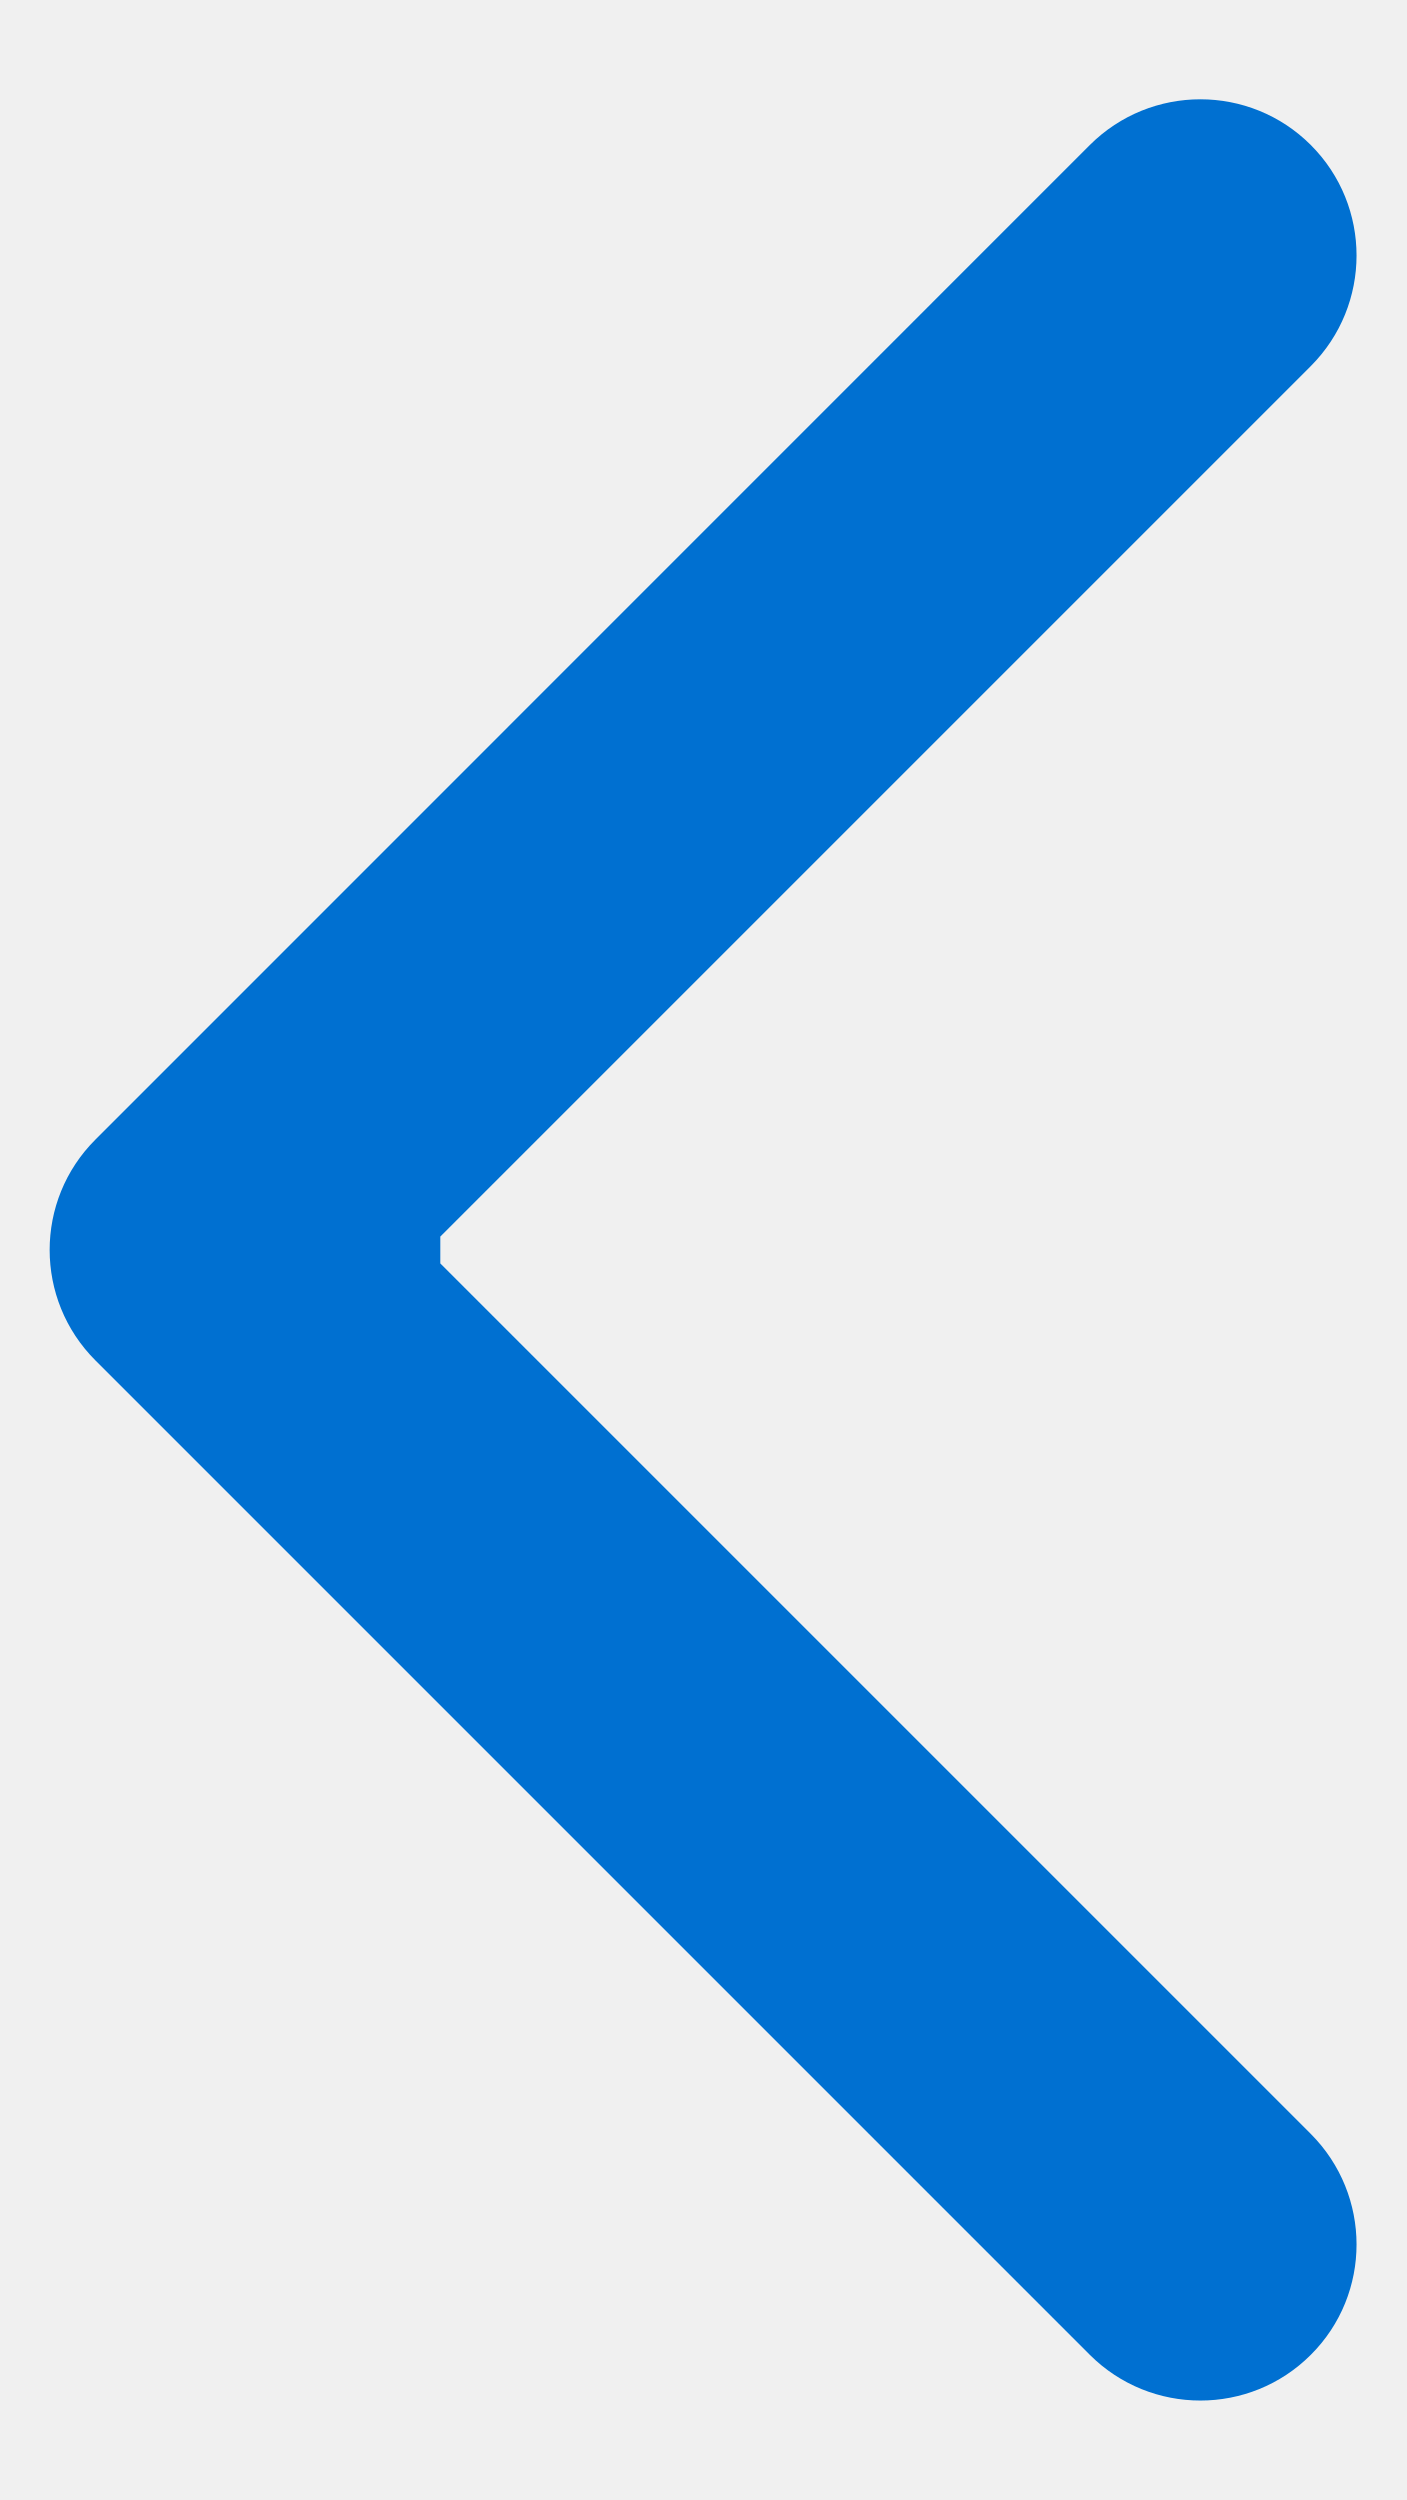
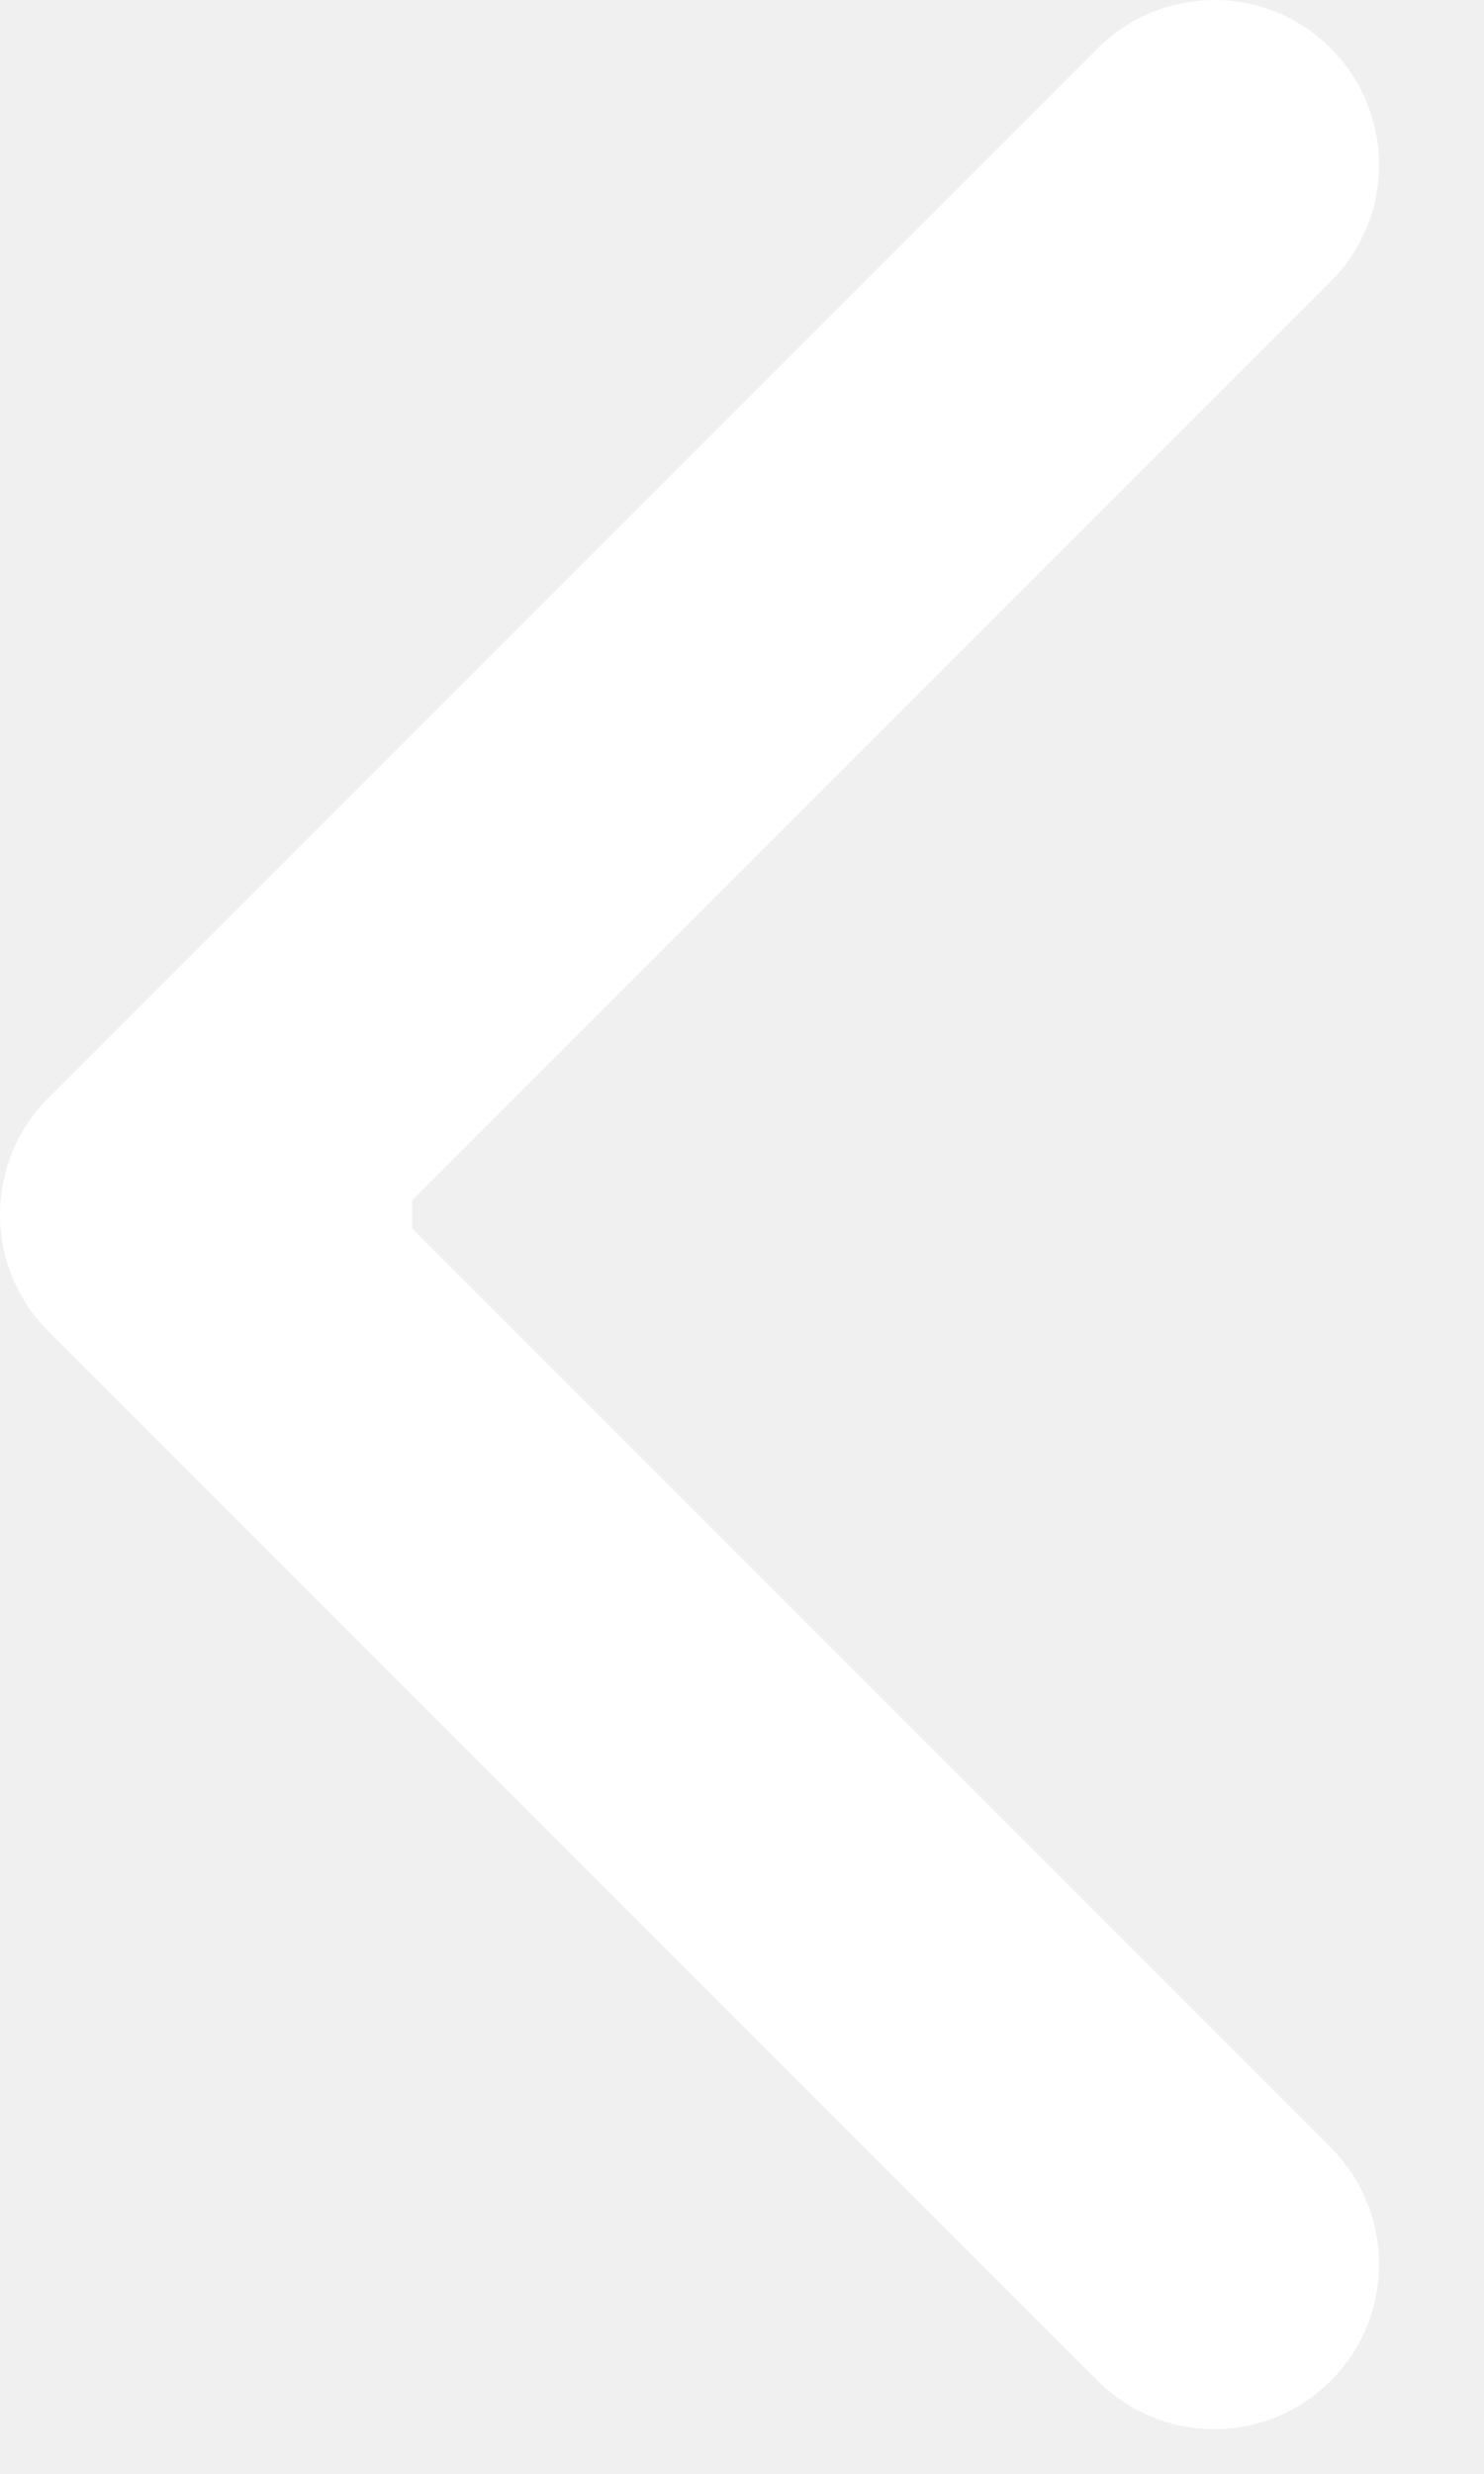
- <svg xmlns="http://www.w3.org/2000/svg" width="9" height="16" viewBox="0 0 9 16" fill="none">
-   <path d="M8.389 0.928C7.999 0.538 7.366 0.538 6.975 0.928L0.611 7.293C0.22 7.683 0.22 8.316 0.611 8.707L6.975 15.071C7.366 15.461 7.999 15.461 8.389 15.071C8.78 14.681 8.779 14.048 8.389 13.657L2.818 8.086V7.914L8.389 2.343C8.779 1.952 8.78 1.319 8.389 0.928Z" fill="#0070D1" />
+ <svg xmlns="http://www.w3.org/2000/svg" width="9" height="15" viewBox="0 0 9 15" fill="none">
+   <path d="M8.071 0.293C7.681 -0.098 7.048 -0.097 6.657 0.293L0.293 6.657C-0.098 7.048 -0.098 7.681 0.293 8.071L6.657 14.435C7.048 14.826 7.681 14.826 8.071 14.435C8.461 14.045 8.461 13.412 8.071 13.021L2.5 7.45V7.278L8.071 1.707C8.461 1.316 8.461 0.683 8.071 0.293Z" fill="white" />
</svg>
